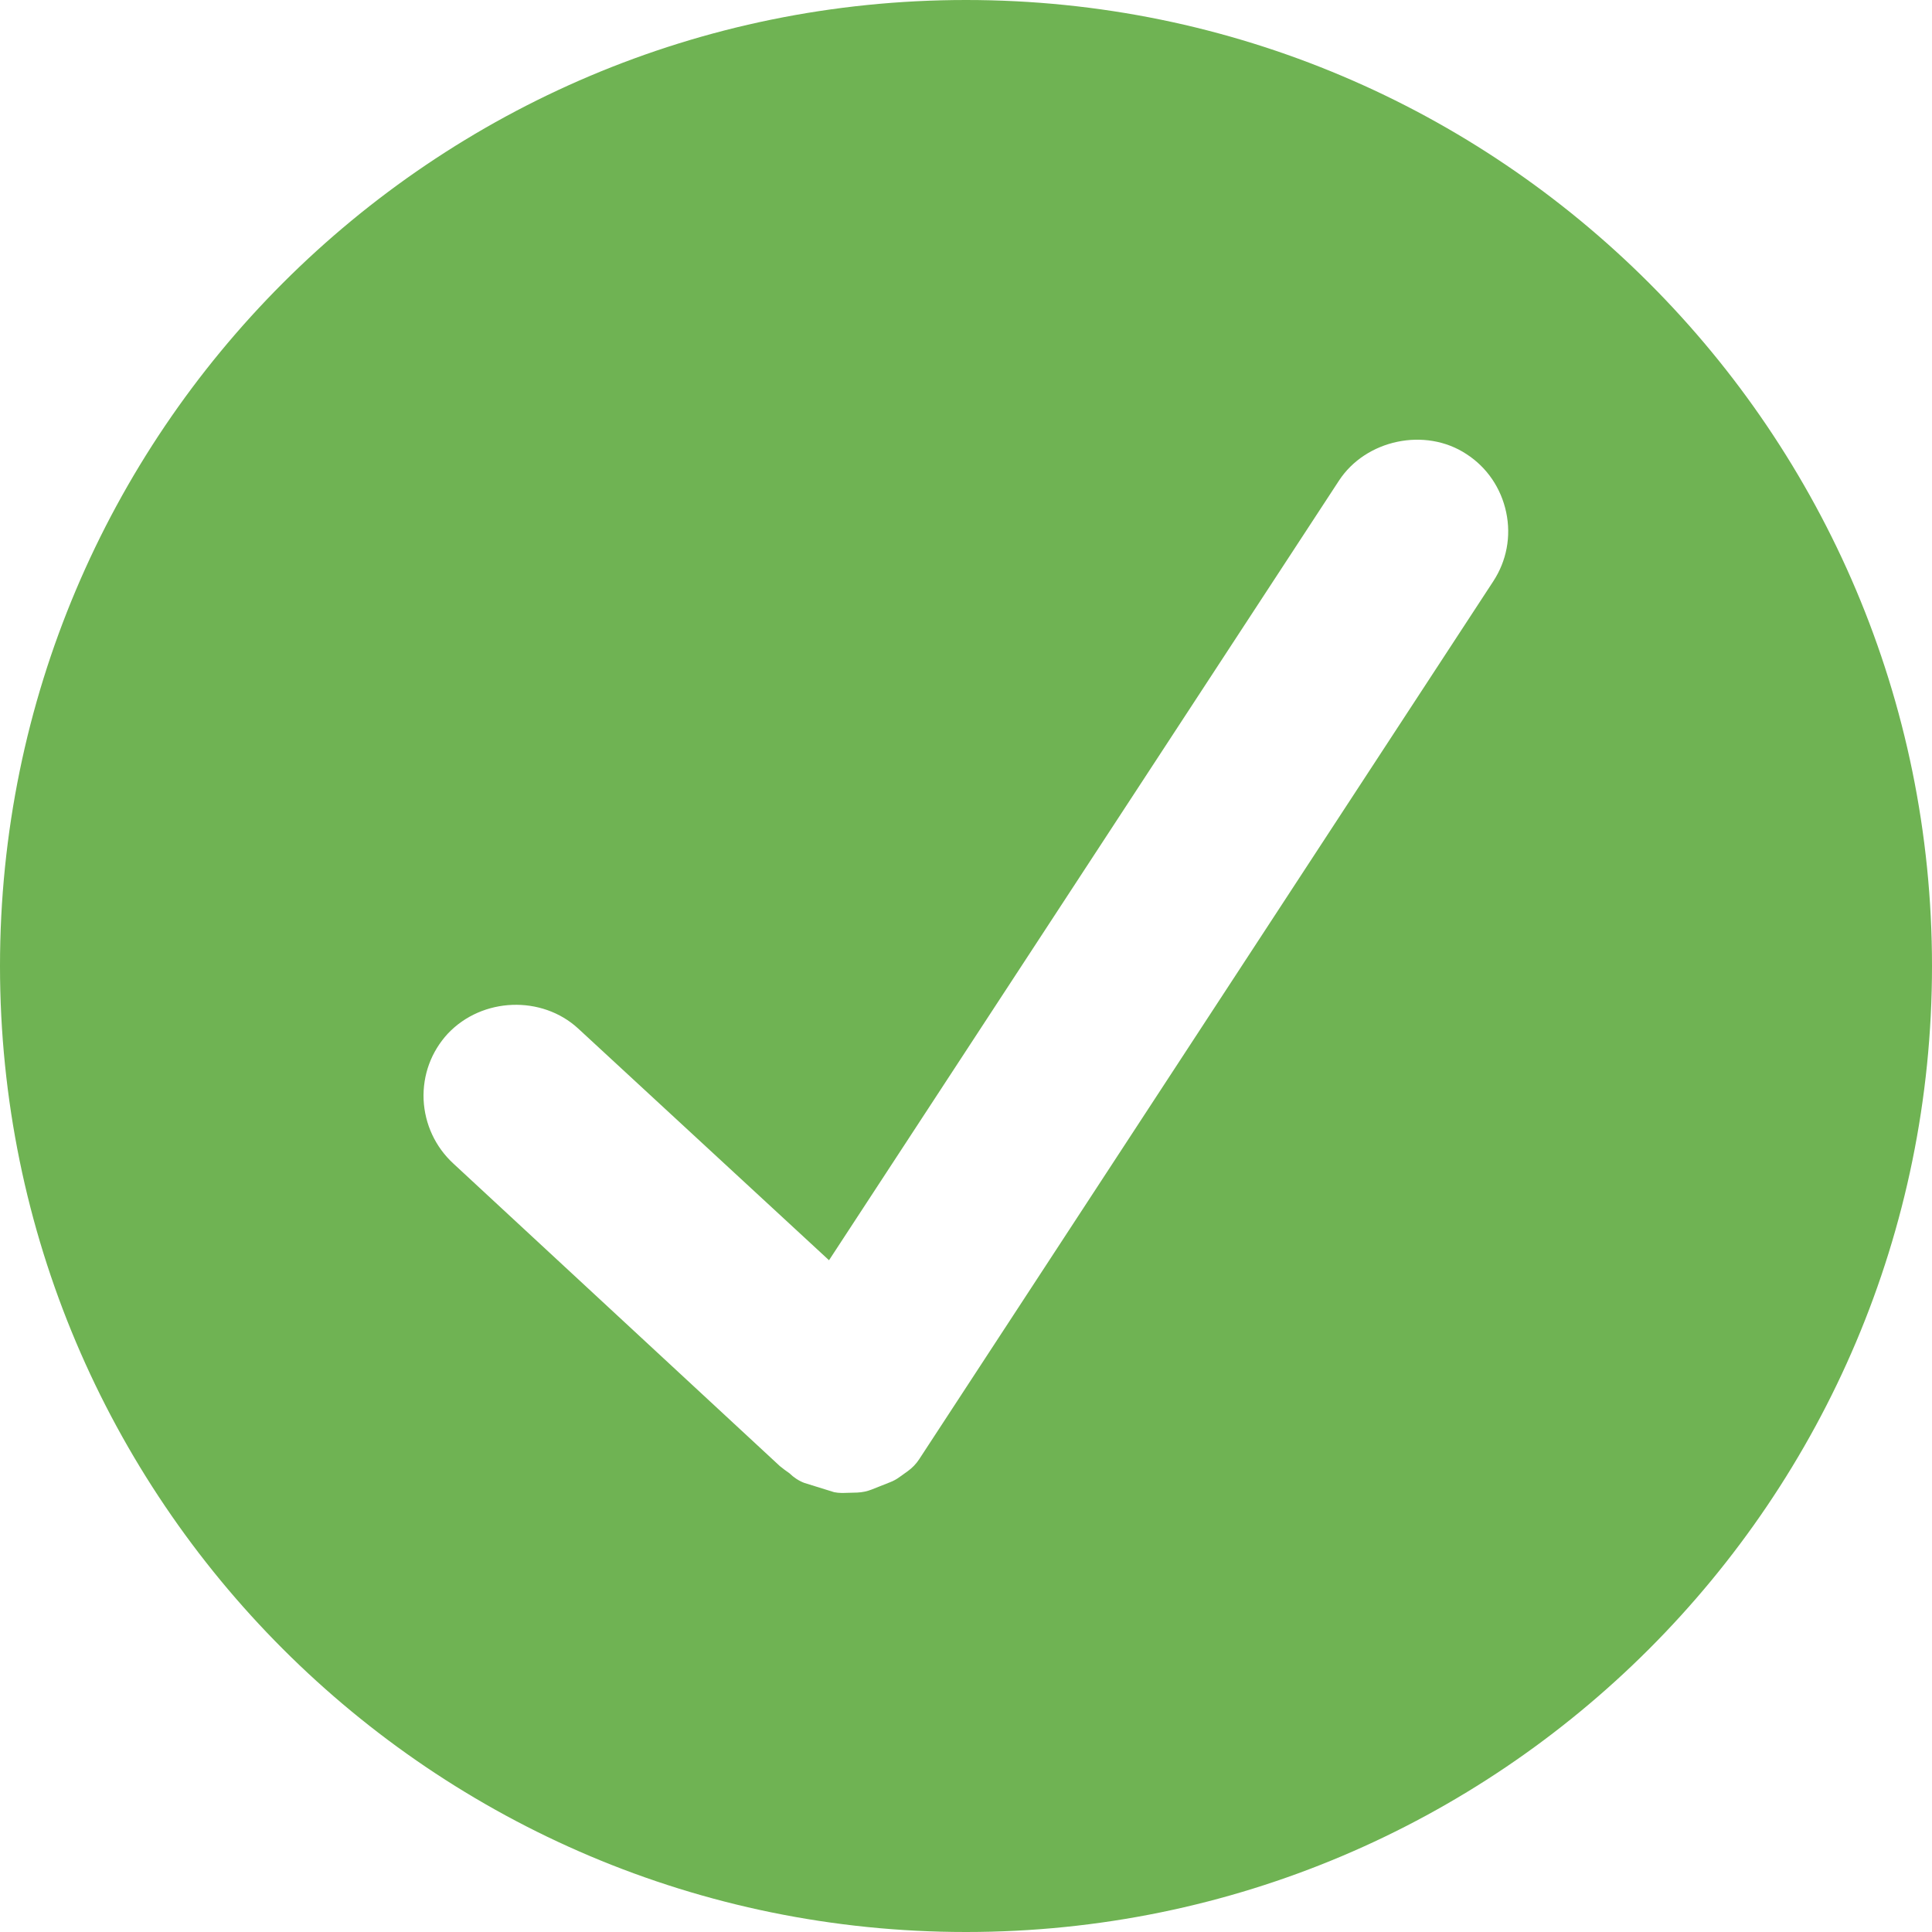
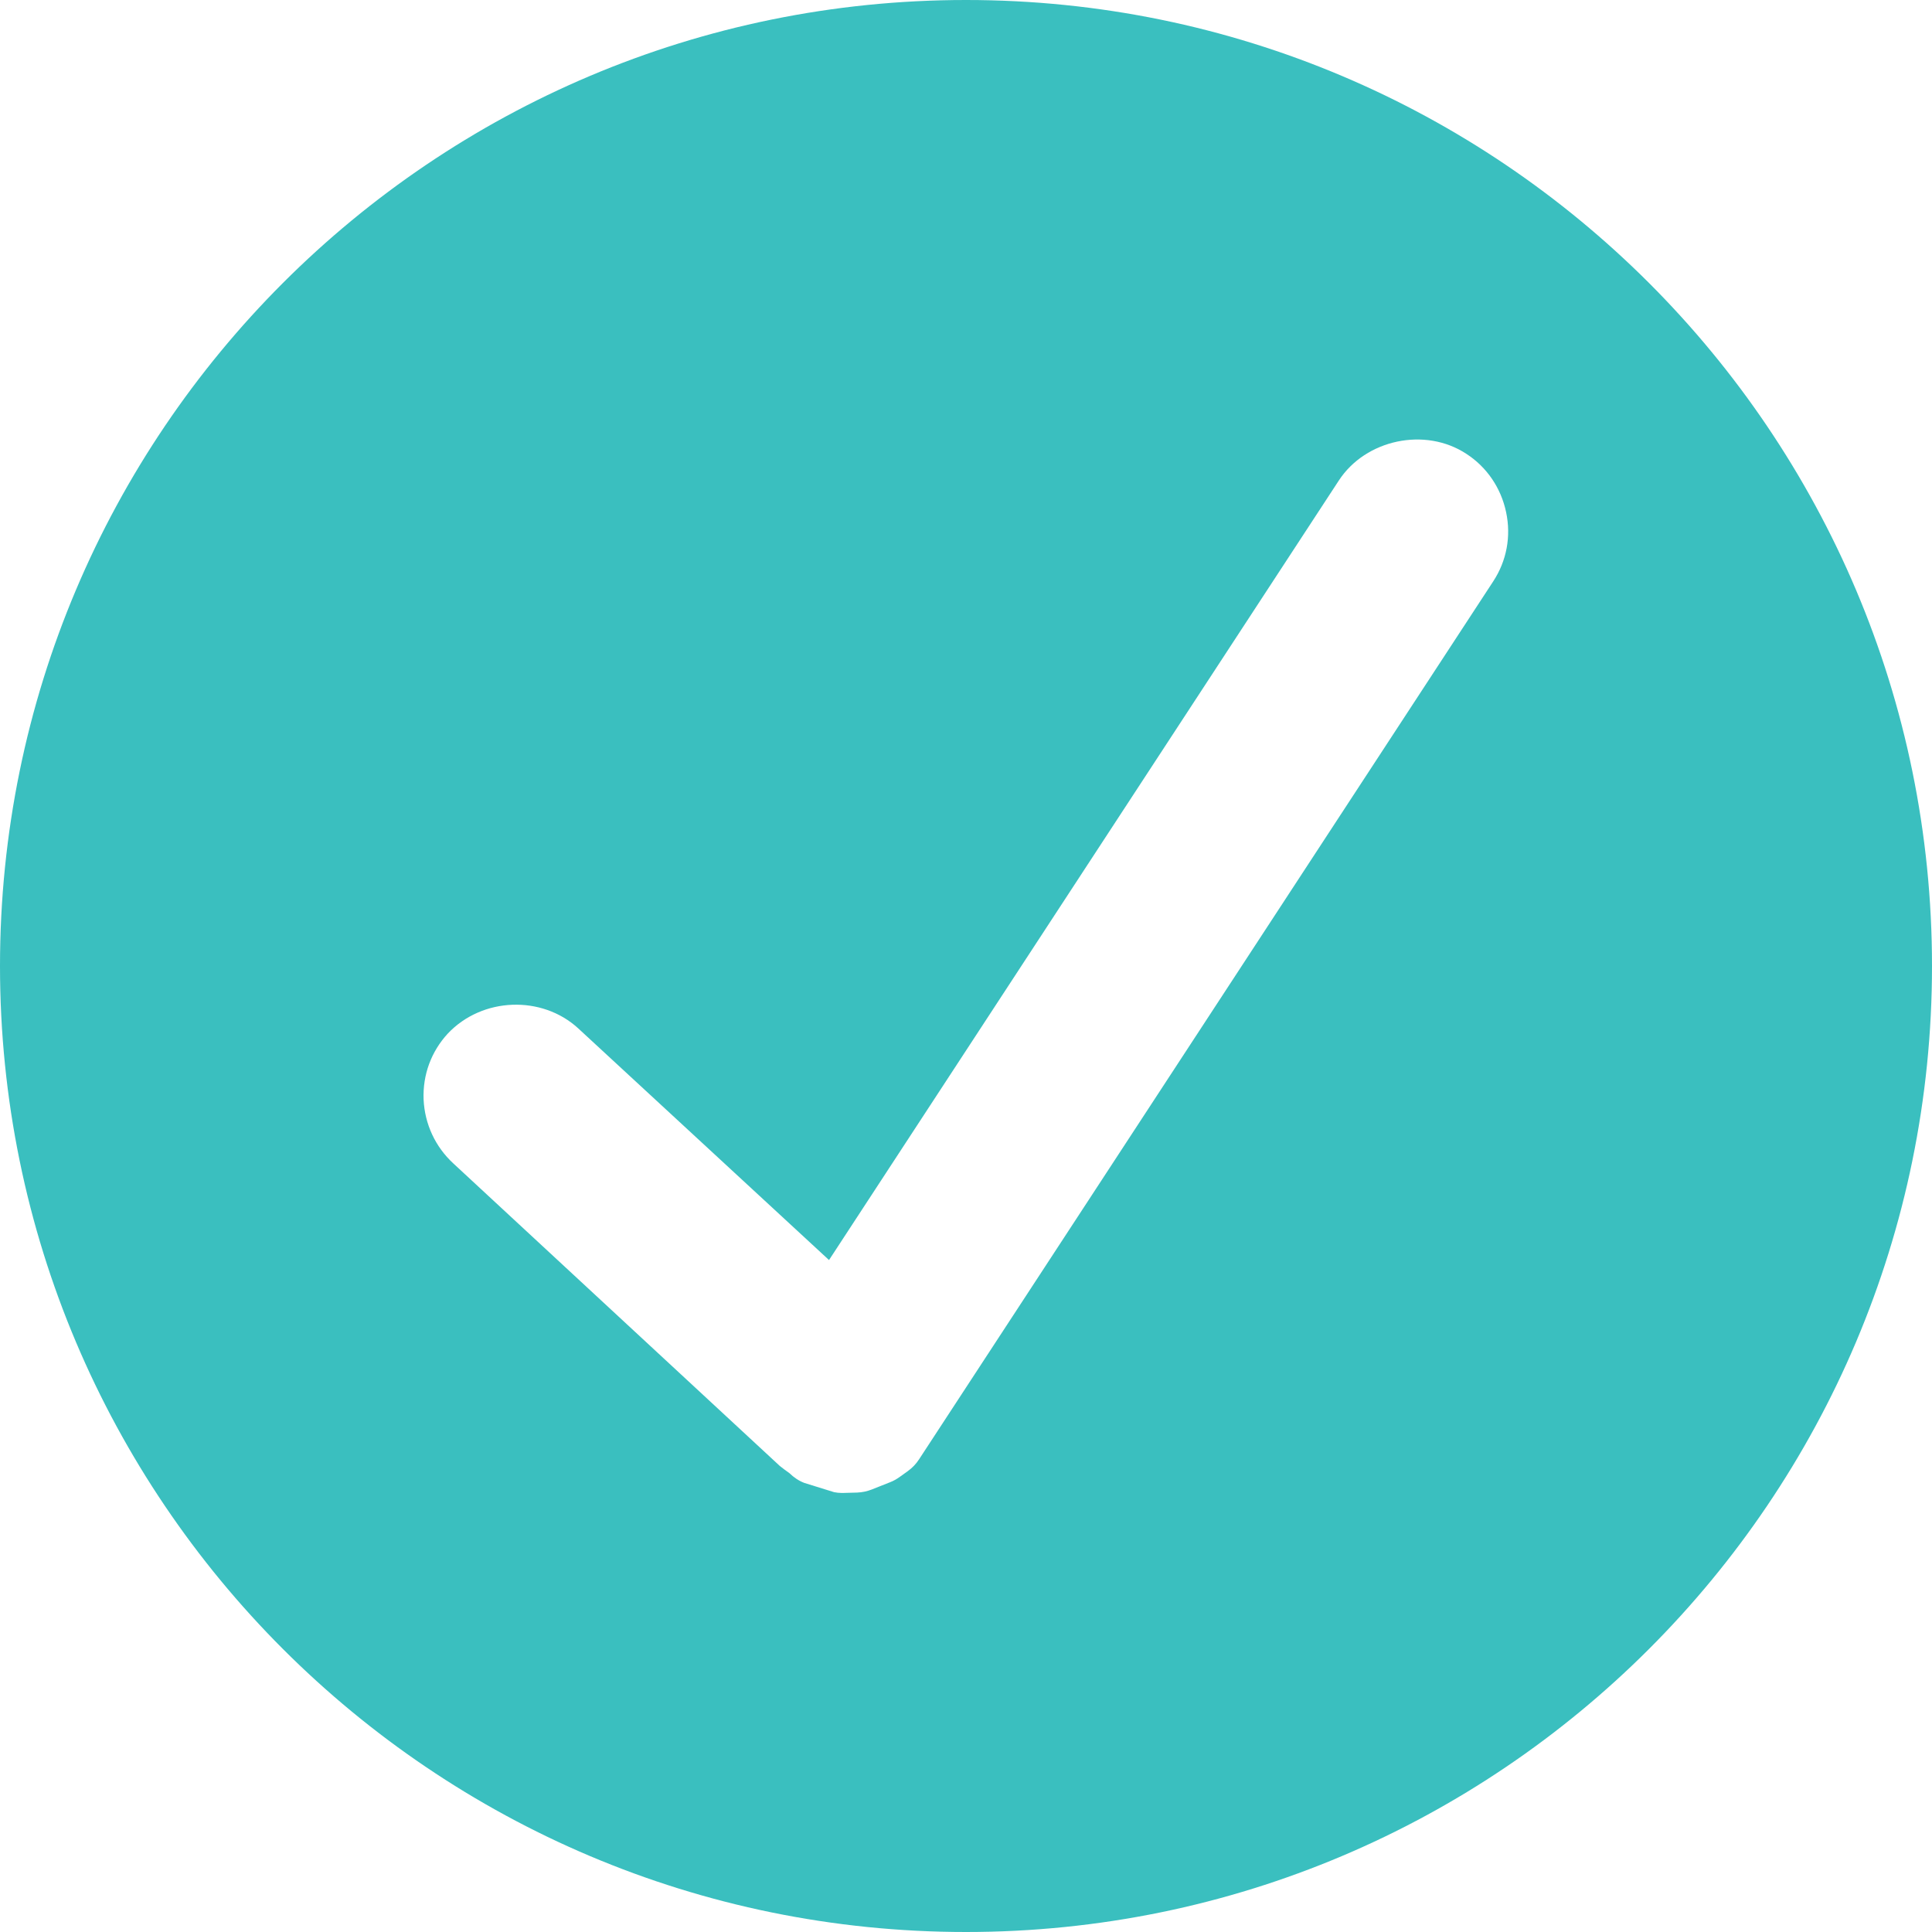
- <svg xmlns="http://www.w3.org/2000/svg" version="1.1" x="0px" y="0px" width="20px" height="20px" viewBox="0 0 20 20" enable-background="new 0 0 20 20" xml:space="preserve">
-   <g id="Layer_1" display="none">
-     <path display="inline" fill="#E8AE4A" d="M10,0C4.477,0,0,4.478,0,10s4.477,10,10,10c5.522,0,10-4.478,10-10S15.522,0,10,0z    M11.329,16.83c-0.362,0.361-0.804,0.545-1.313,0.545c-0.509,0-0.949-0.184-1.312-0.545c-0.361-0.362-0.544-0.804-0.544-1.312   c0-0.509,0.18-0.952,0.537-1.317c0.357-0.363,0.802-0.55,1.318-0.55c0.512,0,0.953,0.183,1.313,0.542   c0.359,0.361,0.542,0.808,0.542,1.325C11.871,16.028,11.688,16.468,11.329,16.83z M11.388,7.468l-0.535,2.207   c-0.184,0.771-0.322,1.7-0.408,2.762c-0.01,0.112-0.104,0.199-0.216,0.199H9.783c-0.114,0-0.209-0.089-0.216-0.203   c-0.046-0.754-0.201-1.682-0.46-2.758L8.58,7.467C8.257,6.115,8.099,5.169,8.099,4.572c0-0.576,0.177-1.049,0.527-1.406   c0.351-0.358,0.813-0.541,1.37-0.541c0.543,0,1.004,0.183,1.363,0.544c0.359,0.36,0.542,0.822,0.542,1.373   C11.901,5.077,11.735,6.033,11.388,7.468z" />
+ <svg xmlns="http://www.w3.org/2000/svg" version="1.1" id="Layer_1" x="0px" y="0px" width="20px" height="20px" viewBox="0 0 20 20" enable-background="new 0 0 20 20" xml:space="preserve">
+   <g id="Layer_1_1_" display="none">
+     <path display="inline" fill="#E8AE4A" d="M10,0C4.477,0,0,4.478,0,10c0,5.521,4.477,10,10,10c5.521,0,10-4.479,10-10   C20,4.478,15.521,0,10,0z M11.329,16.83c-0.362,0.361-0.804,0.545-1.313,0.545s-0.949-0.184-1.312-0.545   c-0.361-0.362-0.544-0.805-0.544-1.313c0-0.509,0.18-0.951,0.537-1.316c0.357-0.363,0.802-0.551,1.318-0.551   c0.512,0,0.953,0.184,1.313,0.543c0.359,0.361,0.542,0.808,0.542,1.324C11.871,16.027,11.688,16.468,11.329,16.83z M11.389,7.468   l-0.535,2.207c-0.185,0.771-0.322,1.7-0.409,2.763c-0.01,0.111-0.104,0.198-0.216,0.198H9.783c-0.114,0-0.209-0.089-0.216-0.202   c-0.046-0.754-0.201-1.683-0.46-2.759L8.58,7.467C8.257,6.115,8.099,5.169,8.099,4.572c0-0.576,0.177-1.049,0.527-1.406   c0.351-0.358,0.813-0.541,1.37-0.541c0.543,0,1.004,0.183,1.363,0.544c0.358,0.36,0.541,0.822,0.541,1.373   C11.9,5.077,11.734,6.033,11.389,7.468z" />
  </g>
  <g id="Layer_1_copy_3" display="none">
-     <path display="inline" fill="#4675B8" d="M10,0C4.477,0,0,4.478,0,10s4.477,10,10,10c5.522,0,10-4.478,10-10S15.522,0,10,0z    M11.329,16.83c-0.362,0.361-0.804,0.545-1.313,0.545c-0.509,0-0.949-0.184-1.312-0.545c-0.361-0.362-0.544-0.804-0.544-1.312   c0-0.509,0.18-0.952,0.537-1.317c0.357-0.363,0.802-0.55,1.318-0.55c0.512,0,0.953,0.183,1.313,0.542   c0.359,0.361,0.542,0.808,0.542,1.325C11.871,16.028,11.688,16.468,11.329,16.83z M11.388,7.468l-0.535,2.207   c-0.184,0.771-0.322,1.7-0.408,2.762c-0.01,0.112-0.104,0.199-0.216,0.199H9.783c-0.114,0-0.209-0.089-0.216-0.203   c-0.046-0.754-0.201-1.682-0.46-2.758L8.58,7.467C8.257,6.115,8.099,5.169,8.099,4.572c0-0.576,0.177-1.049,0.527-1.406   c0.351-0.358,0.813-0.541,1.37-0.541c0.543,0,1.004,0.183,1.363,0.544c0.359,0.36,0.542,0.822,0.542,1.373   C11.901,5.077,11.735,6.033,11.388,7.468z" />
+     <path display="inline" fill="#4675B8" d="M10,0C4.477,0,0,4.478,0,10c0,5.521,4.477,10,10,10c5.521,0,10-4.479,10-10   C20,4.478,15.521,0,10,0z M11.329,16.83c-0.362,0.361-0.804,0.545-1.313,0.545s-0.949-0.184-1.312-0.545   c-0.361-0.362-0.544-0.805-0.544-1.313c0-0.509,0.18-0.951,0.537-1.316c0.357-0.363,0.802-0.551,1.318-0.551   c0.512,0,0.953,0.184,1.313,0.543c0.359,0.361,0.542,0.808,0.542,1.324C11.871,16.027,11.688,16.468,11.329,16.83z M11.389,7.468   l-0.535,2.207c-0.185,0.771-0.322,1.7-0.409,2.763c-0.01,0.111-0.104,0.198-0.216,0.198H9.783c-0.114,0-0.209-0.089-0.216-0.202   c-0.046-0.754-0.201-1.683-0.46-2.759L8.58,7.467C8.257,6.115,8.099,5.169,8.099,4.572c0-0.576,0.177-1.049,0.527-1.406   c0.351-0.358,0.813-0.541,1.37-0.541c0.543,0,1.004,0.183,1.363,0.544c0.358,0.36,0.541,0.822,0.541,1.373   C11.9,5.077,11.734,6.033,11.389,7.468z" />
  </g>
  <g id="Layer_1_copy" display="none">
-     <path display="inline" fill="#A32430" d="M10,0C4.477,0,0,4.478,0,10s4.477,10,10,10c5.522,0,10-4.478,10-10S15.522,0,10,0z    M15.159,13.764c0.187,0.188,0.288,0.436,0.288,0.697s-0.102,0.51-0.288,0.695c-0.184,0.184-0.438,0.289-0.698,0.289   c-0.262,0-0.517-0.105-0.698-0.291L10,11.393l-3.764,3.764c-0.361,0.361-1.033,0.361-1.393,0c-0.187-0.184-0.29-0.432-0.29-0.695   s0.103-0.512,0.289-0.697l3.764-3.766L4.842,6.234c-0.385-0.384-0.385-1.01,0-1.394c0.359-0.361,1.032-0.361,1.394,0L10,8.604   l3.766-3.765c0.356-0.359,1.033-0.361,1.394,0c0.187,0.185,0.288,0.433,0.288,0.697c0.001,0.264-0.102,0.511-0.288,0.697   l-3.765,3.764L15.159,13.764z" />
+     <path display="inline" fill="#A32430" d="M10,0C4.477,0,0,4.478,0,10c0,5.521,4.477,10,10,10c5.521,0,10-4.479,10-10   C20,4.478,15.521,0,10,0z M15.159,13.764c0.187,0.188,0.288,0.437,0.288,0.697c0,0.262-0.102,0.51-0.288,0.695   c-0.185,0.184-0.438,0.289-0.698,0.289c-0.262,0-0.518-0.105-0.697-0.291L10,11.393l-3.764,3.765c-0.361,0.36-1.033,0.36-1.393,0   c-0.187-0.185-0.29-0.433-0.29-0.695s0.103-0.512,0.289-0.696l3.764-3.767L4.842,6.234c-0.385-0.384-0.385-1.01,0-1.394   c0.359-0.361,1.032-0.361,1.394,0L10,8.604l3.766-3.765c0.356-0.359,1.033-0.361,1.395,0c0.188,0.185,0.288,0.433,0.288,0.697   c0.001,0.264-0.103,0.511-0.288,0.697l-3.766,3.764L15.159,13.764z" />
  </g>
  <g id="Layer_1_copy_2">
-     <path fill="#6FB353" d="M10,0C4.477,0,0,4.478,0,10s4.477,10,10,10c5.522,0,10-4.478,10-10S15.522,0,10,0z M15.458,6.018   l-5.944,9.09c-0.031,0.047-0.07,0.087-0.115,0.12l-0.088,0.063c-0.03,0.022-0.063,0.04-0.097,0.053l-0.189,0.075   c-0.048,0.019-0.1,0.03-0.152,0.032l-0.146,0.004c-0.005,0-0.009,0-0.014,0c-0.026,0-0.052-0.003-0.078-0.008l-0.309-0.096   c-0.058-0.022-0.11-0.057-0.154-0.1c-0.025-0.016-0.077-0.056-0.099-0.074l-3.381-3.133c-0.185-0.171-0.295-0.406-0.307-0.661   c-0.01-0.256,0.079-0.497,0.251-0.683c0.357-0.378,0.974-0.398,1.349-0.053l2.597,2.399l5.278-8.069   c0.277-0.426,0.894-0.558,1.321-0.276c0.212,0.137,0.358,0.352,0.411,0.602C15.645,5.554,15.596,5.807,15.458,6.018z" />
+     <path fill="#3ABFBF" d="M10,0C4.477,0,0,4.478,0,10c0,5.521,4.477,10,10,10c5.521,0,10-4.479,10-10C20,4.478,15.521,0,10,0z    M15.458,6.018l-5.944,9.089c-0.031,0.048-0.07,0.088-0.115,0.121l-0.088,0.063c-0.03,0.021-0.063,0.04-0.097,0.053l-0.189,0.075   c-0.048,0.019-0.1,0.03-0.152,0.032l-0.146,0.004c-0.005,0-0.009,0-0.014,0c-0.026,0-0.052-0.003-0.078-0.008l-0.309-0.096   c-0.058-0.022-0.11-0.058-0.154-0.101c-0.025-0.017-0.077-0.056-0.099-0.074l-3.381-3.133c-0.185-0.171-0.295-0.405-0.307-0.661   c-0.01-0.256,0.079-0.497,0.251-0.683c0.357-0.378,0.974-0.398,1.349-0.054l2.597,2.399l5.277-8.069   c0.277-0.426,0.895-0.558,1.322-0.276c0.211,0.137,0.357,0.352,0.41,0.602C15.645,5.554,15.596,5.807,15.458,6.018z" />
  </g>
</svg>
